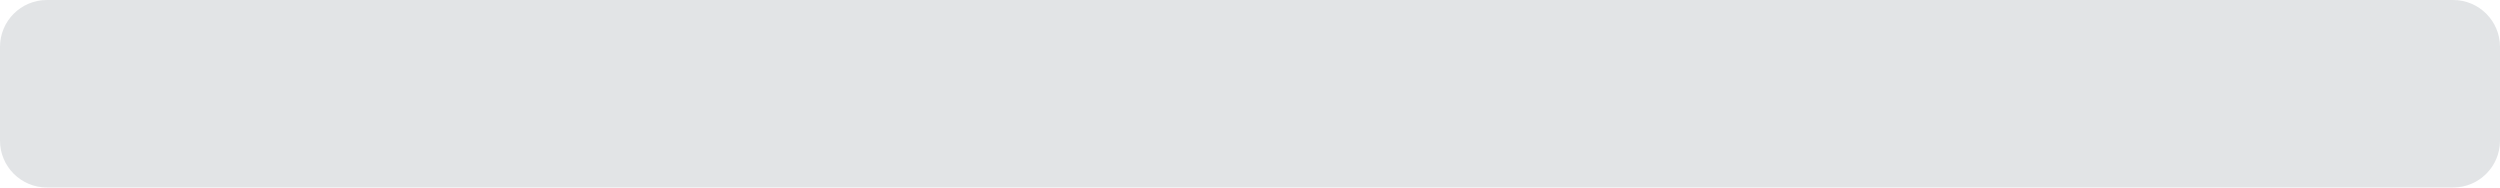
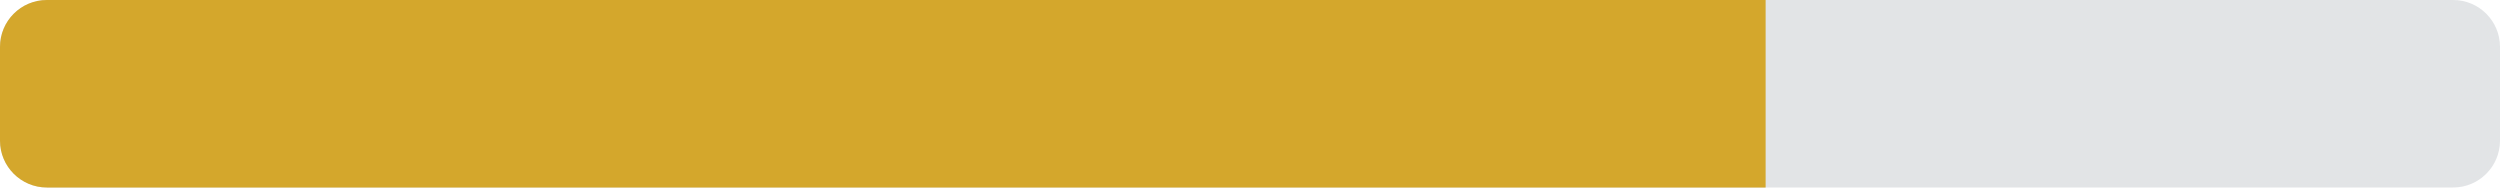
- <svg xmlns="http://www.w3.org/2000/svg" width="160" height="12" viewBox="0 0 160 12" role="img" aria-label="azure avm-res-keyvault-vault: 0 of 34 variables covered (not started)">
+ <svg xmlns="http://www.w3.org/2000/svg" width="160" height="12" viewBox="0 0 160 12" role="img" aria-label="azure avm-res-keyvault-vault: 24 of 34 variables covered (partial)">
  <clipPath id="r">
    <rect width="160" height="12" rx="3" />
  </clipPath>
  <g clip-path="url(#r)">
    <rect width="160" height="12" fill="#8c959f" fill-opacity="0.25" />
+     <rect width="113" height="12" fill="#d4a72c" />
  </g>
</svg>
